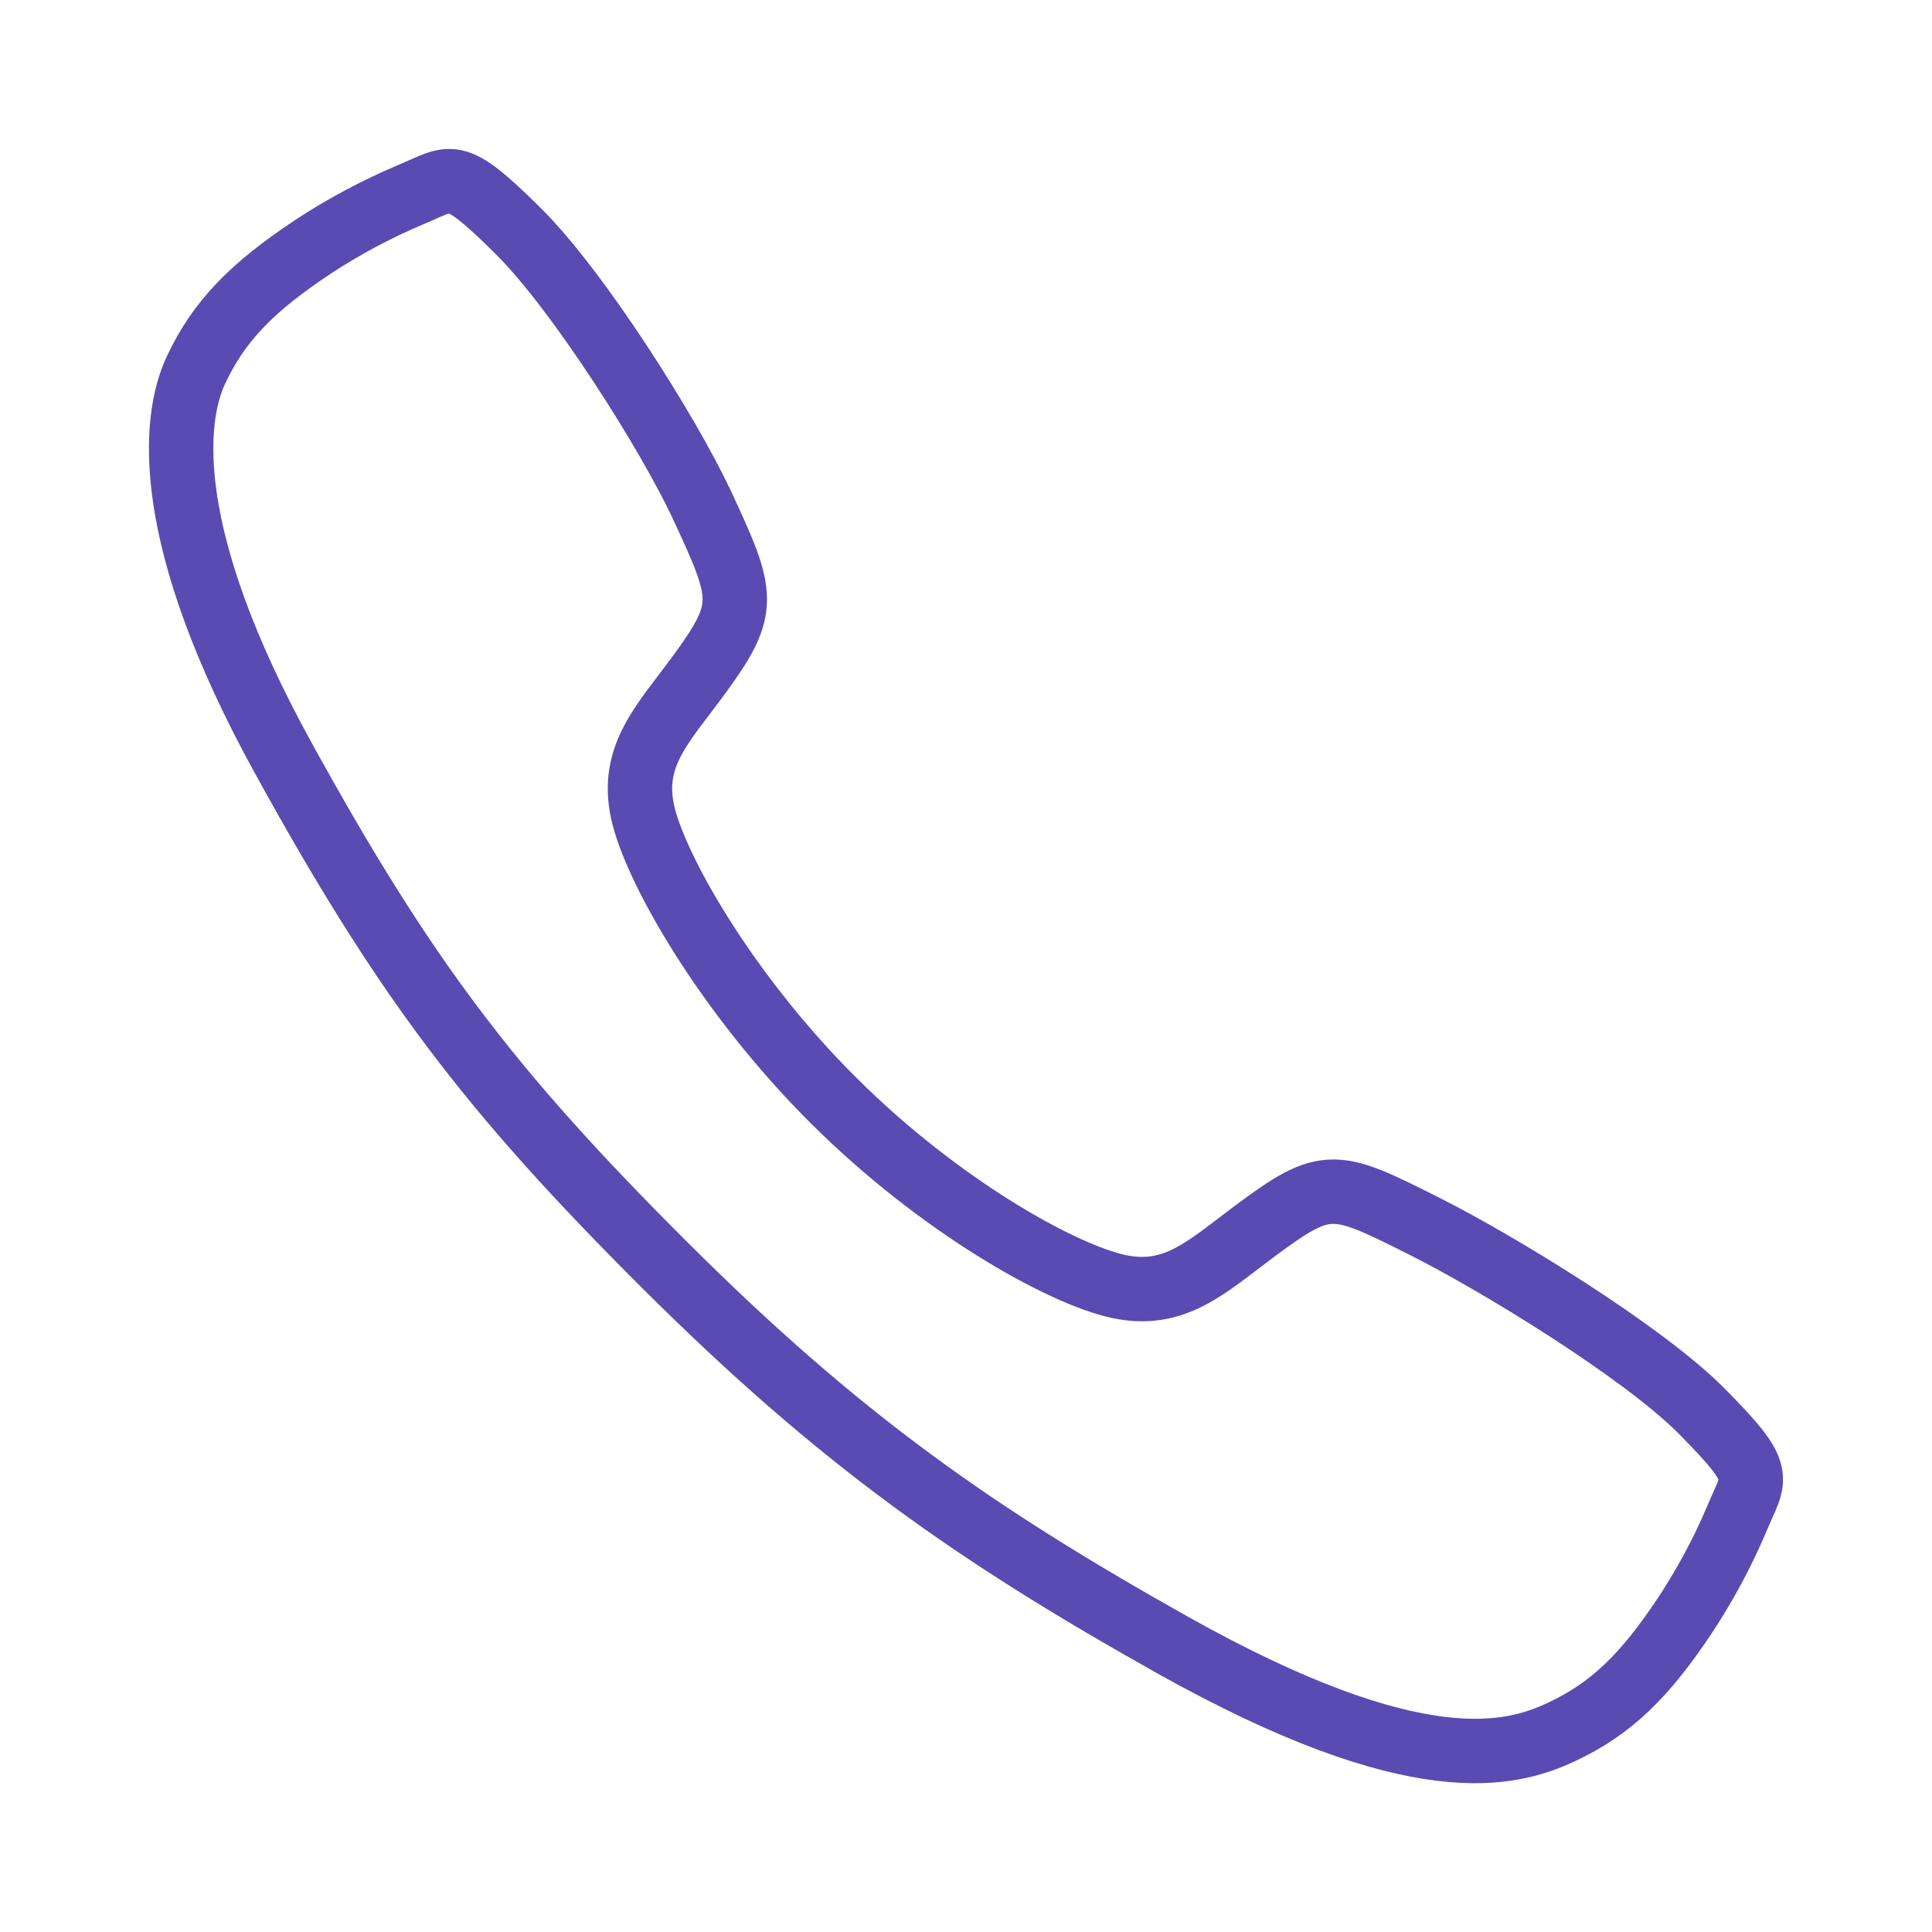
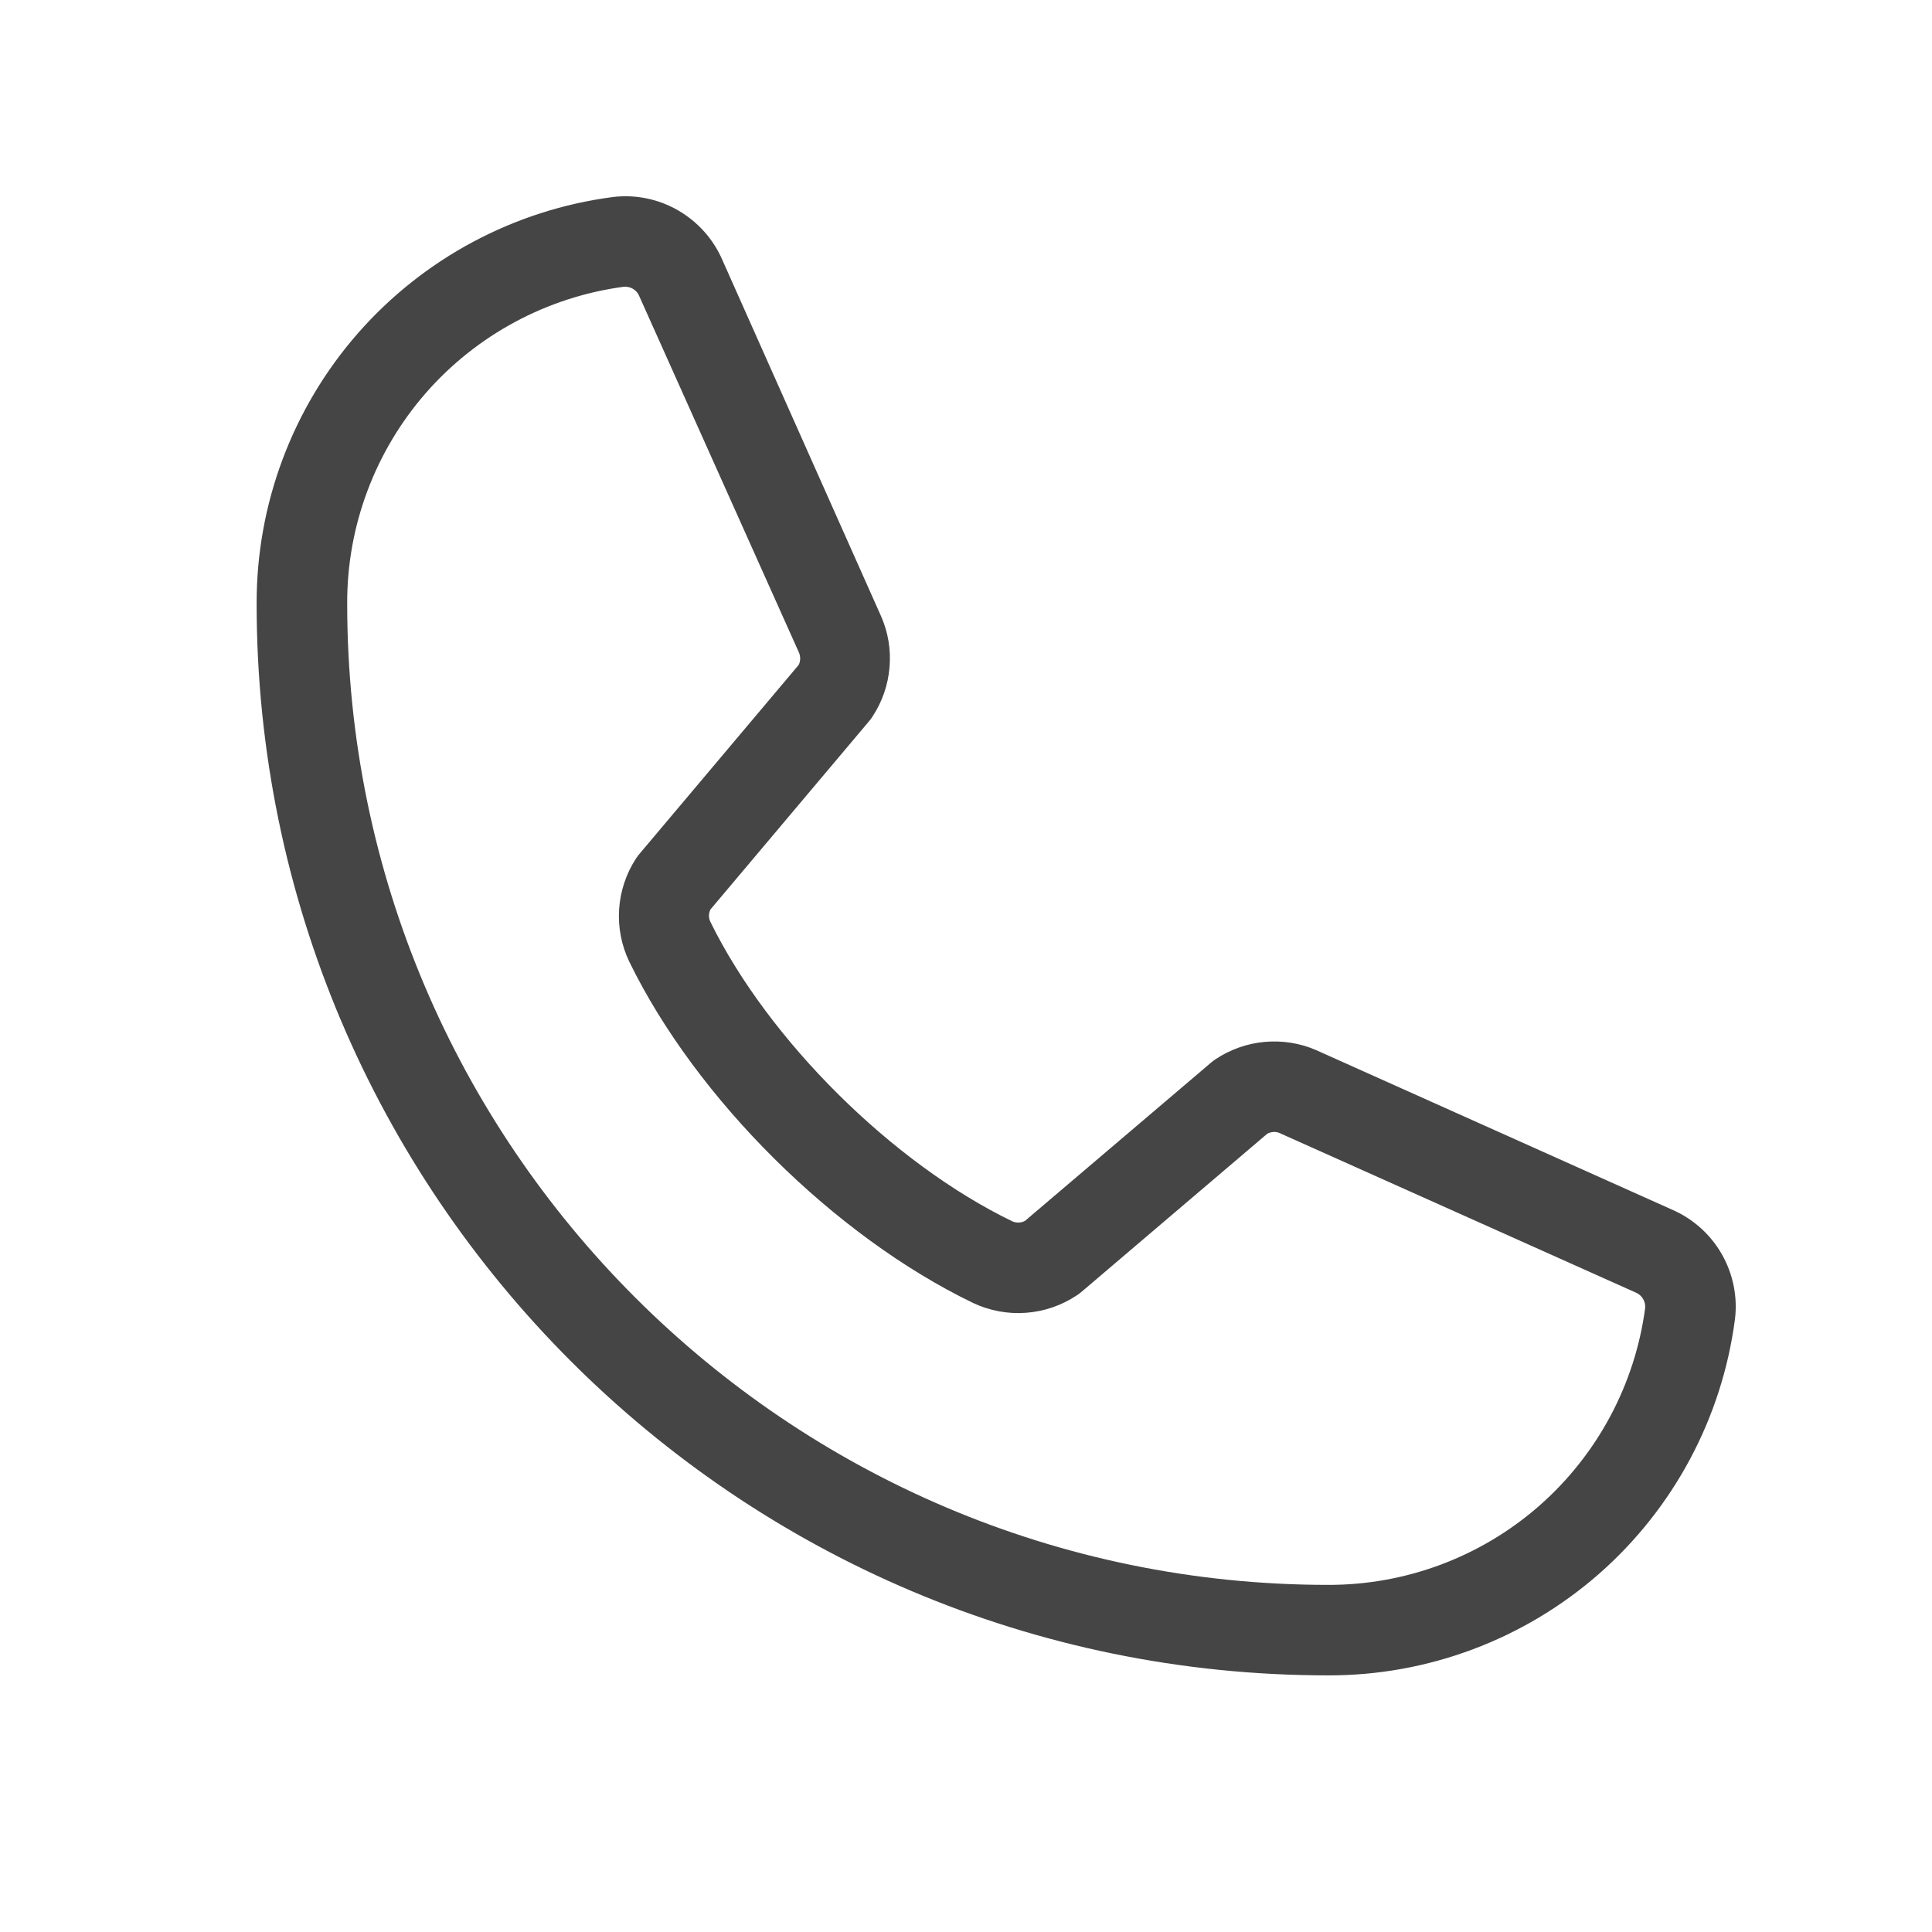
- <svg xmlns="http://www.w3.org/2000/svg" width="30" height="30" viewBox="0 0 30 30" fill="none">
-   <path d="M26.426 21.914C25.496 20.977 23.242 19.608 22.149 19.057C20.725 18.34 20.608 18.281 19.489 19.113C18.742 19.668 18.246 20.163 17.372 19.977C16.499 19.791 14.6 18.74 12.938 17.083C11.275 15.426 10.164 13.473 9.977 12.602C9.79 11.731 10.294 11.241 10.844 10.492C11.618 9.438 11.56 9.262 10.898 7.838C10.381 6.731 8.973 4.498 8.032 3.573C7.026 2.578 7.026 2.754 6.377 3.023C5.849 3.246 5.342 3.516 4.864 3.83C3.926 4.453 3.406 4.971 3.042 5.748C2.678 6.526 2.515 8.348 4.394 11.762C6.273 15.176 7.591 16.921 10.32 19.642C13.049 22.363 15.147 23.827 18.214 25.547C22.009 27.672 23.464 27.258 24.244 26.895C25.024 26.531 25.544 26.016 26.168 25.078C26.483 24.6 26.754 24.094 26.976 23.567C27.246 22.92 27.422 22.92 26.426 21.914Z" stroke="#5A4BB2" stroke-miterlimit="10" />
+ <svg xmlns="http://www.w3.org/2000/svg" width="24" height="24" viewBox="0 0 24 24" fill="none">
+   <path d="M20.774 15.028L16.345 13.043C16.145 12.957 15.926 12.923 15.708 12.943C15.491 12.963 15.282 13.037 15.1 13.158C15.082 13.17 15.064 13.183 15.048 13.197L12.733 15.166C12.709 15.179 12.682 15.186 12.655 15.187C12.628 15.188 12.601 15.183 12.576 15.172C11.088 14.453 9.547 12.922 8.826 11.454C8.814 11.43 8.807 11.403 8.807 11.376C8.807 11.348 8.814 11.321 8.826 11.297L10.801 8.953C10.815 8.936 10.828 8.918 10.84 8.899C10.96 8.716 11.032 8.507 11.05 8.29C11.069 8.073 11.033 7.854 10.945 7.655L8.975 3.233C8.863 2.972 8.669 2.755 8.423 2.613C8.177 2.471 7.892 2.413 7.61 2.448C6.385 2.609 5.26 3.211 4.446 4.14C3.632 5.07 3.185 6.264 3.188 7.5C3.188 14.841 9.159 20.812 16.5 20.812C17.736 20.815 18.93 20.367 19.86 19.554C20.789 18.74 21.391 17.615 21.552 16.39C21.587 16.11 21.529 15.826 21.389 15.58C21.249 15.335 21.033 15.141 20.774 15.028ZM16.5 19.688C9.78 19.688 4.313 14.22 4.313 7.5C4.309 6.538 4.657 5.608 5.289 4.883C5.922 4.159 6.797 3.689 7.75 3.562H7.772C7.81 3.563 7.846 3.575 7.877 3.597C7.908 3.619 7.931 3.65 7.944 3.685L9.923 8.102C9.934 8.126 9.94 8.153 9.94 8.18C9.94 8.207 9.934 8.234 9.923 8.258L7.943 10.608C7.929 10.625 7.915 10.642 7.903 10.661C7.779 10.85 7.706 11.068 7.691 11.294C7.676 11.519 7.72 11.745 7.818 11.948C8.649 13.651 10.365 15.353 12.086 16.185C12.291 16.282 12.518 16.325 12.744 16.308C12.97 16.292 13.188 16.217 13.377 16.091C13.395 16.079 13.413 16.066 13.43 16.052L15.743 14.083C15.766 14.071 15.791 14.064 15.817 14.062C15.843 14.06 15.869 14.064 15.893 14.074L20.323 16.058C20.359 16.074 20.39 16.1 20.41 16.134C20.43 16.168 20.44 16.207 20.437 16.246C20.311 17.2 19.841 18.075 19.117 18.709C18.393 19.342 17.462 19.69 16.5 19.688Z" fill="#454545" />
</svg>
